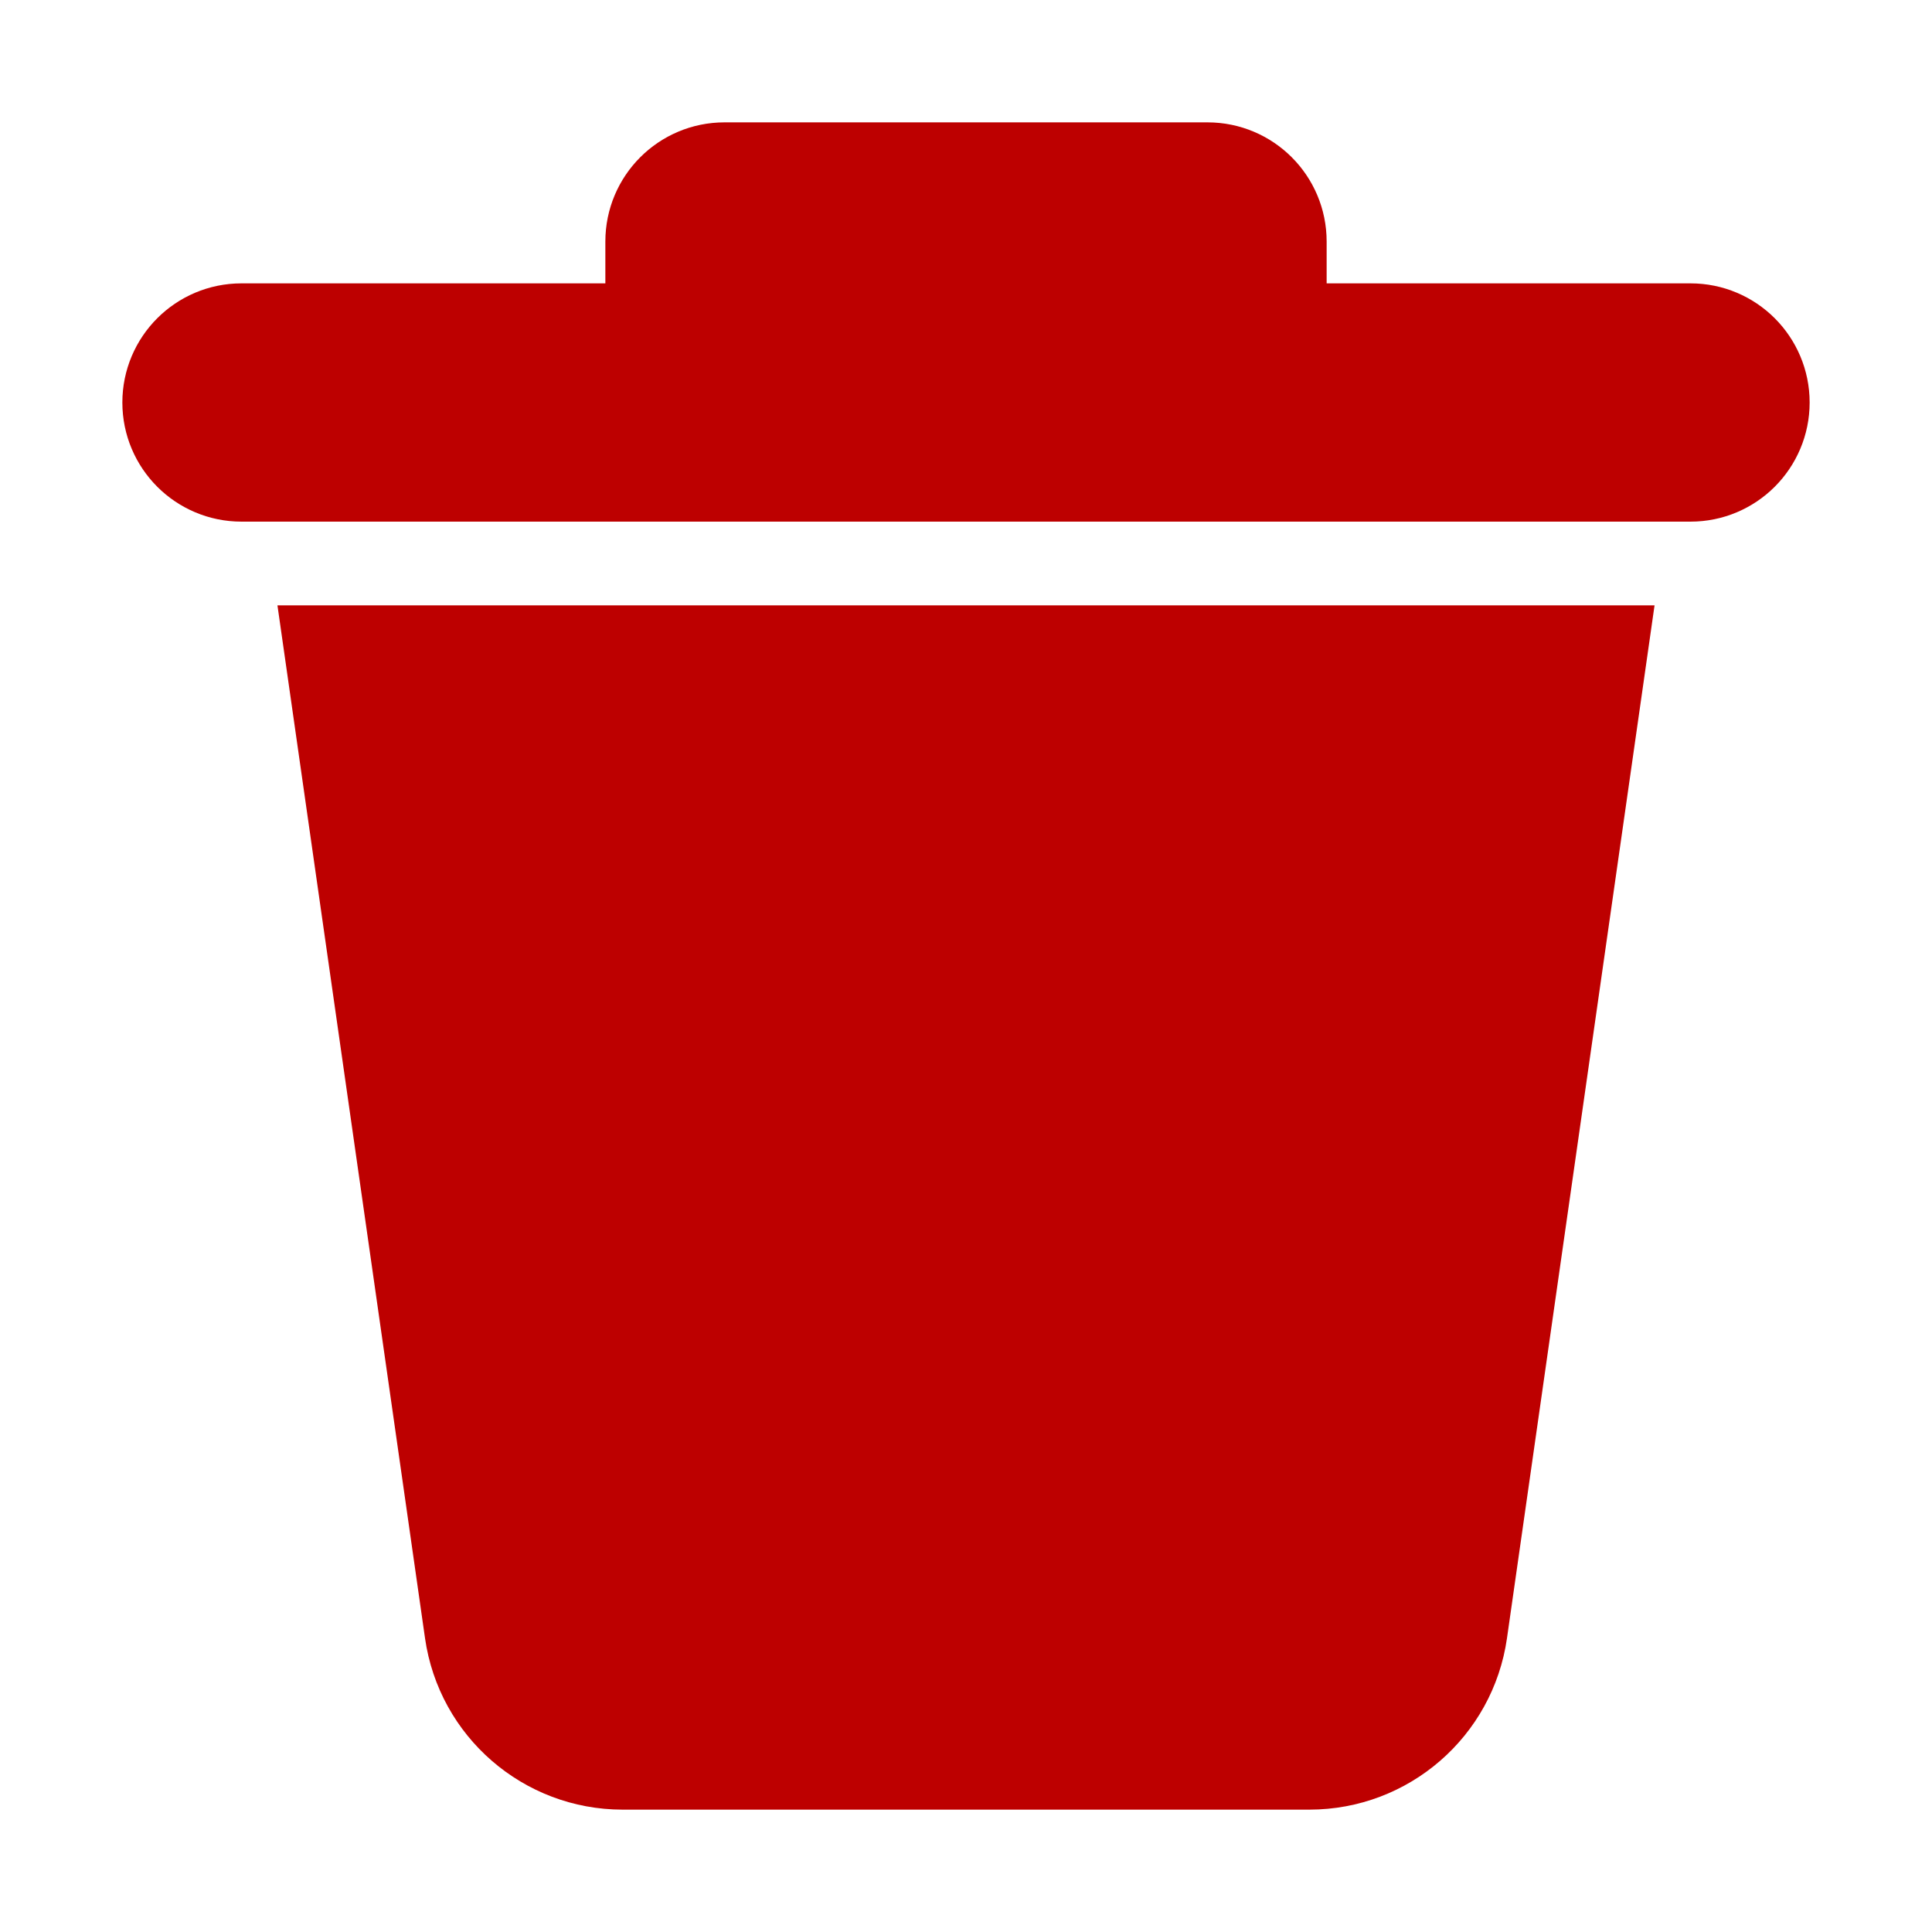
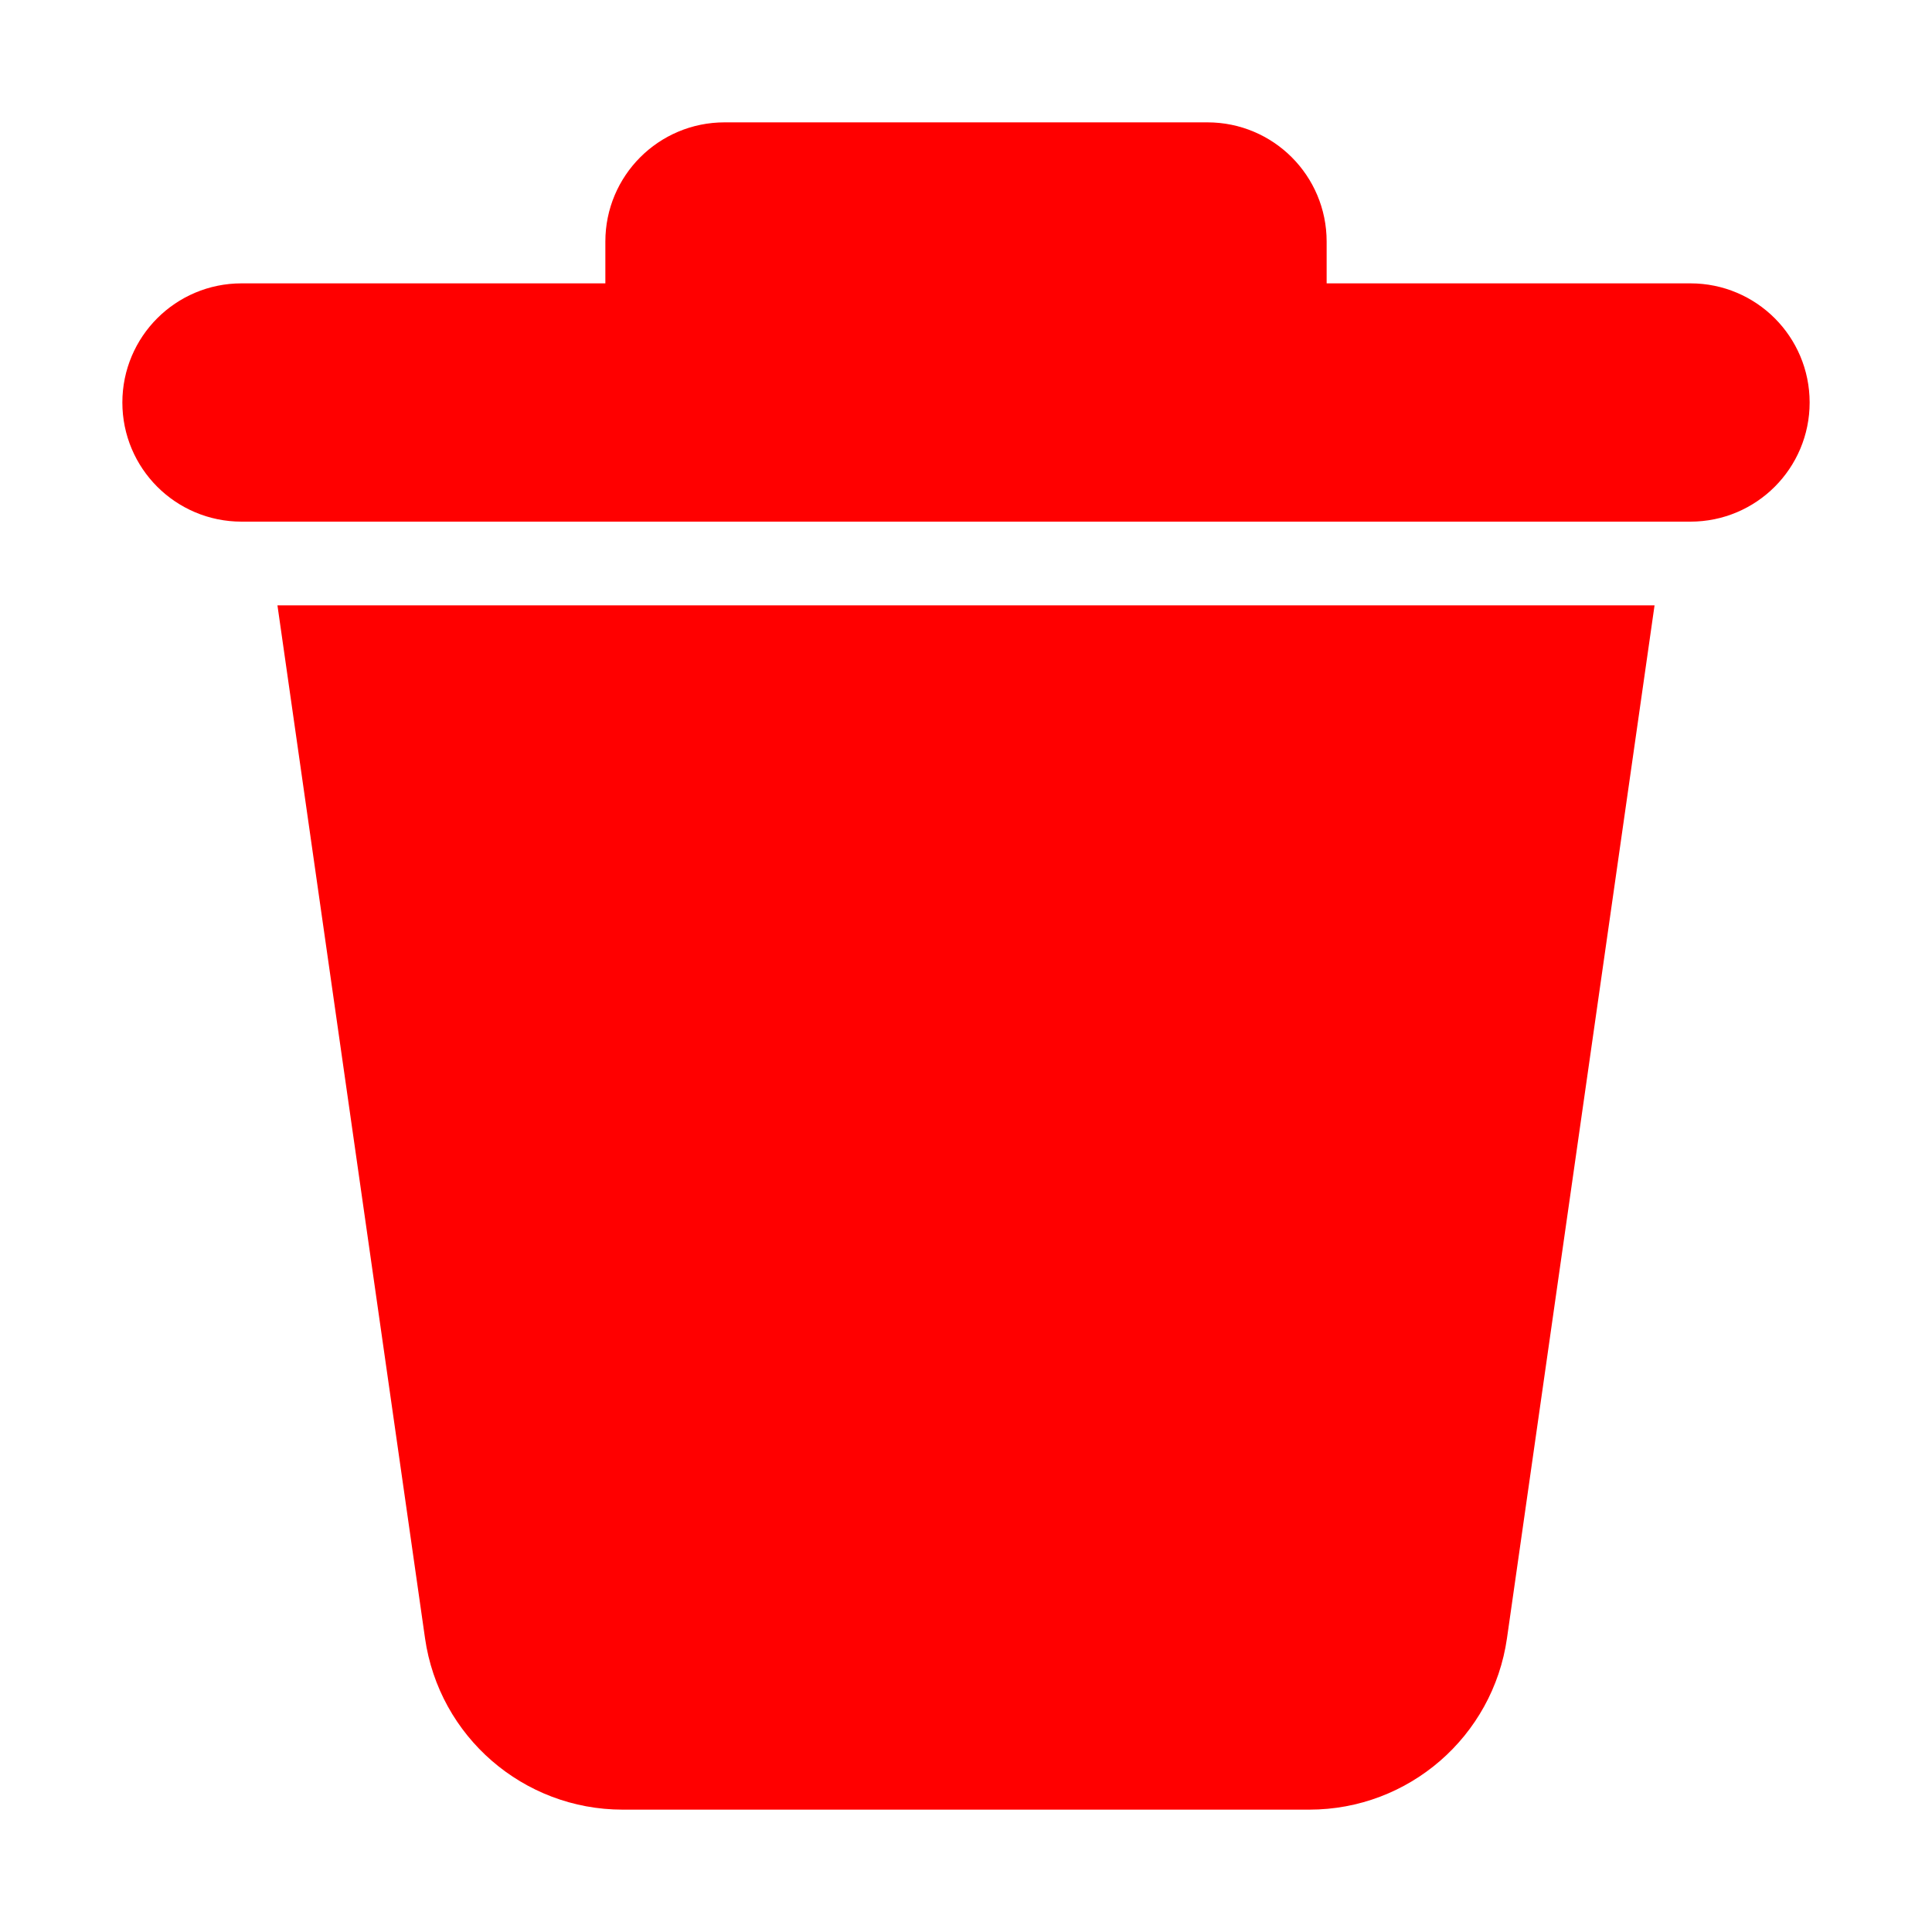
- <svg xmlns="http://www.w3.org/2000/svg" fill="#bd0000" width="800px" height="800px" viewBox="0 0 24.00 24.00" stroke="#bd0000" stroke-width="0.96">
+ <svg xmlns="http://www.w3.org/2000/svg" fill="#ff0000" width="800px" height="800px" viewBox="0 0 24.00 24.00" stroke="#ff0000" stroke-width="0.96">
  <g id="SVGRepo_bgCarrier" stroke-width="0" />
  <g id="SVGRepo_tracerCarrier" stroke-linecap="round" stroke-linejoin="round" />
  <g id="SVGRepo_iconCarrier">
    <path d="M5.755,20.283,4,8H20L18.245,20.283A2,2,0,0,1,16.265,22H7.735A2,2,0,0,1,5.755,20.283ZM21,4H16V3a1,1,0,0,0-1-1H9A1,1,0,0,0,8,3V4H3A1,1,0,0,0,3,6H21a1,1,0,0,0,0-2Z" />
  </g>
</svg>
